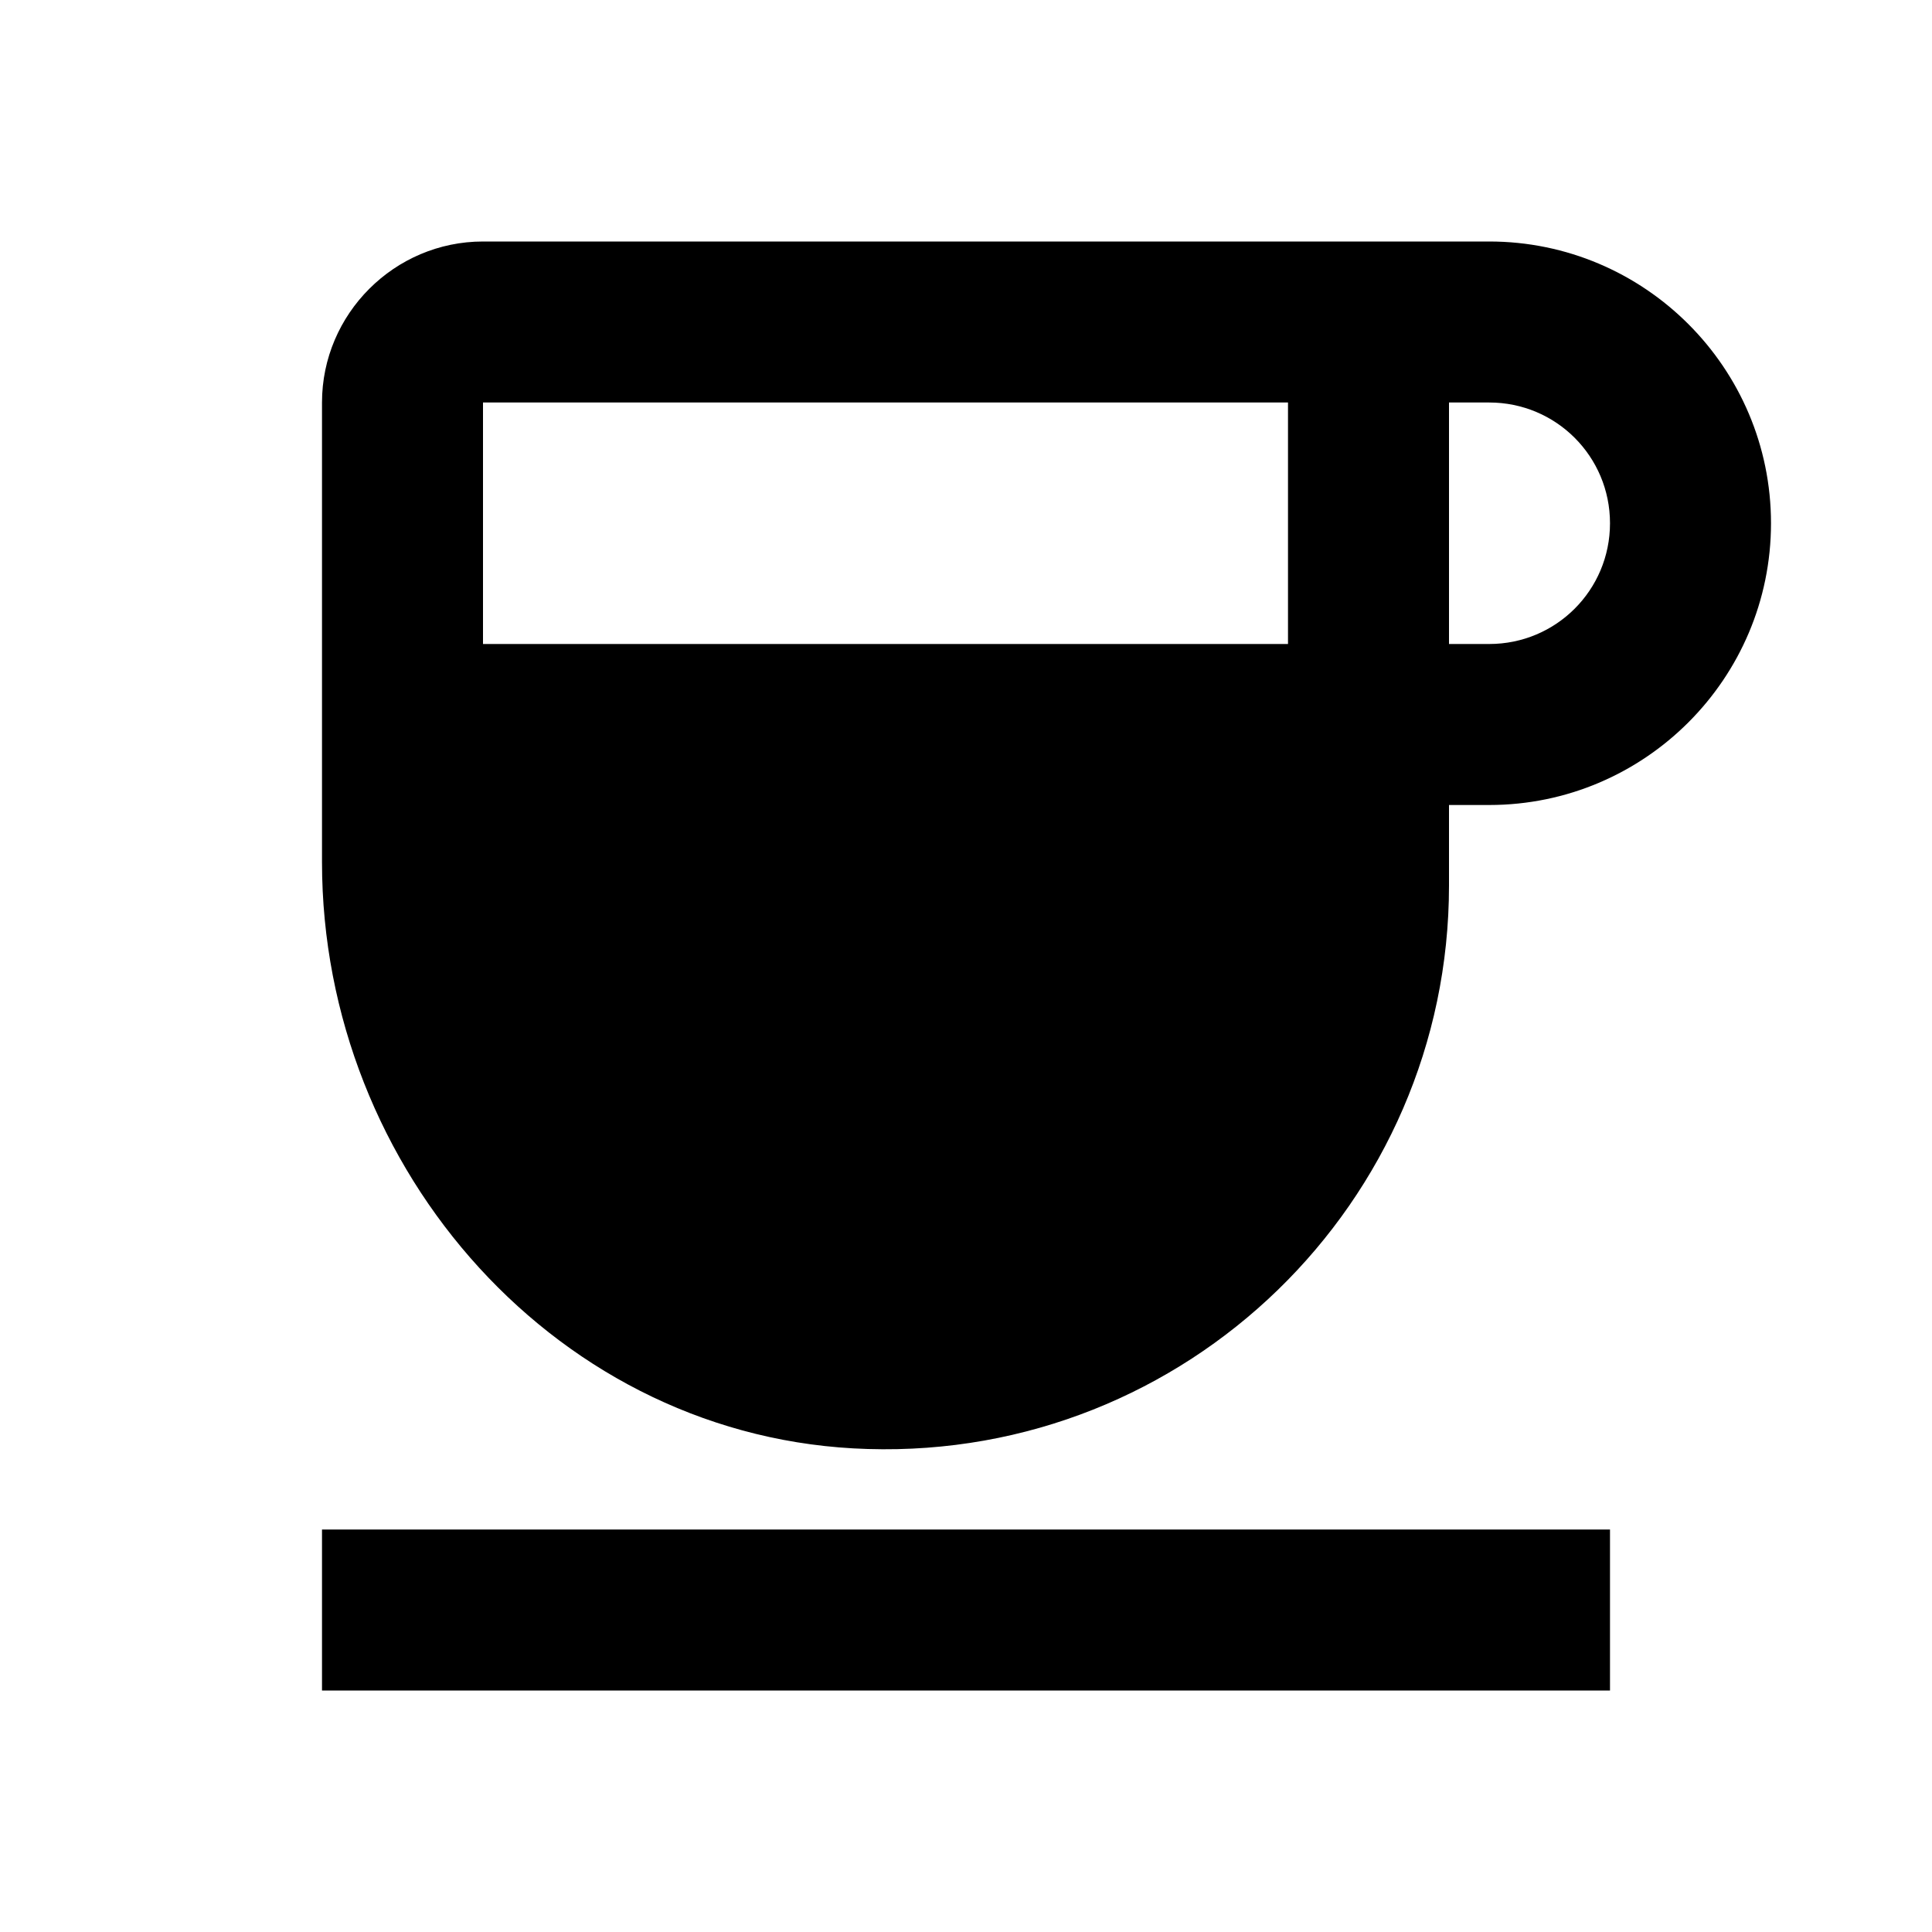
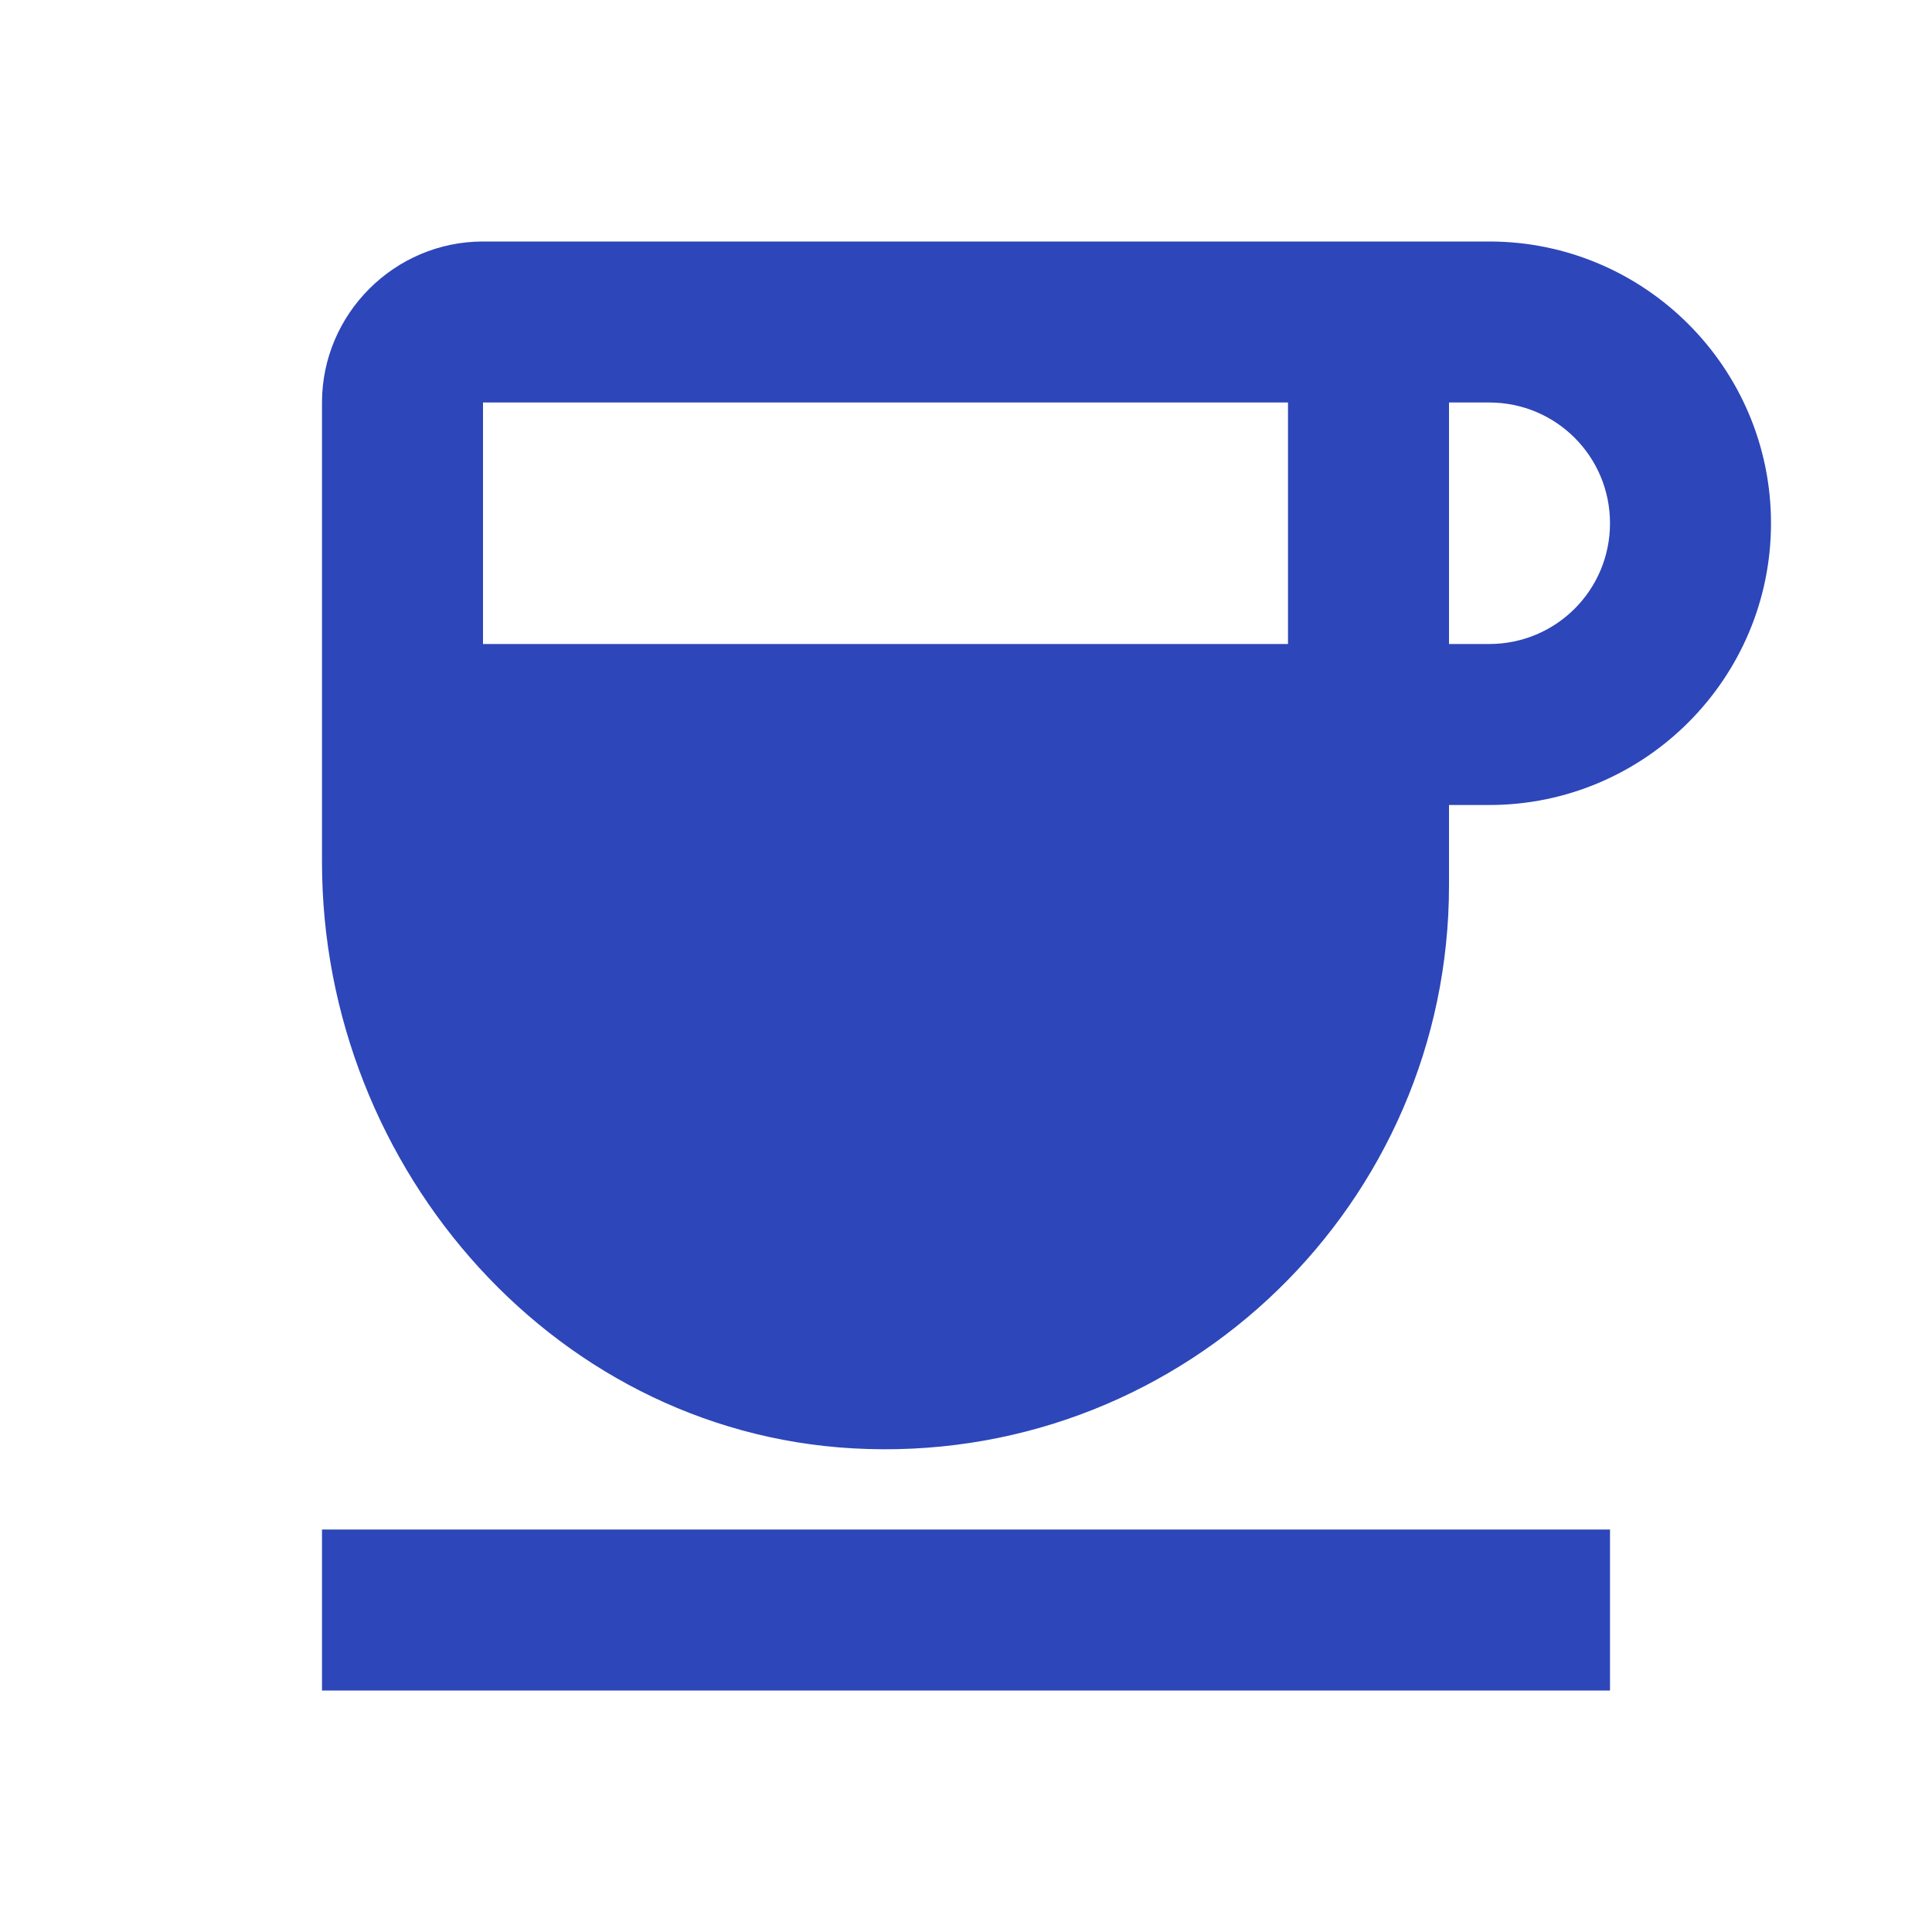
<svg xmlns="http://www.w3.org/2000/svg" enable-background="new 0 0 24 24" height="24" viewBox="0 0 24 24" width="24">
  <g>
    <path d="M0,0h24v24H0V0z" fill="none" />
  </g>
  <g>
-     <path d="M18.5,3H6C4.9,3,4,3.9,4,5v5.71c0,3.83,2.95,7.18,6.78,7.29c3.96,0.12,7.22-3.06,7.22-7v-1h0.5c1.93,0,3.5-1.57,3.5-3.5 S20.43,3,18.5,3z M16,5v3H6V5H16z M18.5,8H18V5h0.5C19.33,5,20,5.67,20,6.5S19.33,8,18.5,8z M4,19h16v2H4V19z" />
+     <path fill="#2D46B9" d="M18.5,3H6C4.9,3,4,3.9,4,5v5.71c0,3.83,2.95,7.18,6.78,7.29c3.96,0.12,7.22-3.06,7.22-7v-1h0.5c1.93,0,3.5-1.57,3.5-3.5 S20.43,3,18.5,3z M16,5v3H6V5H16z M18.5,8H18V5h0.5C19.33,5,20,5.67,20,6.5S19.33,8,18.5,8z M4,19h16v2H4V19z" />
  </g>
</svg>
